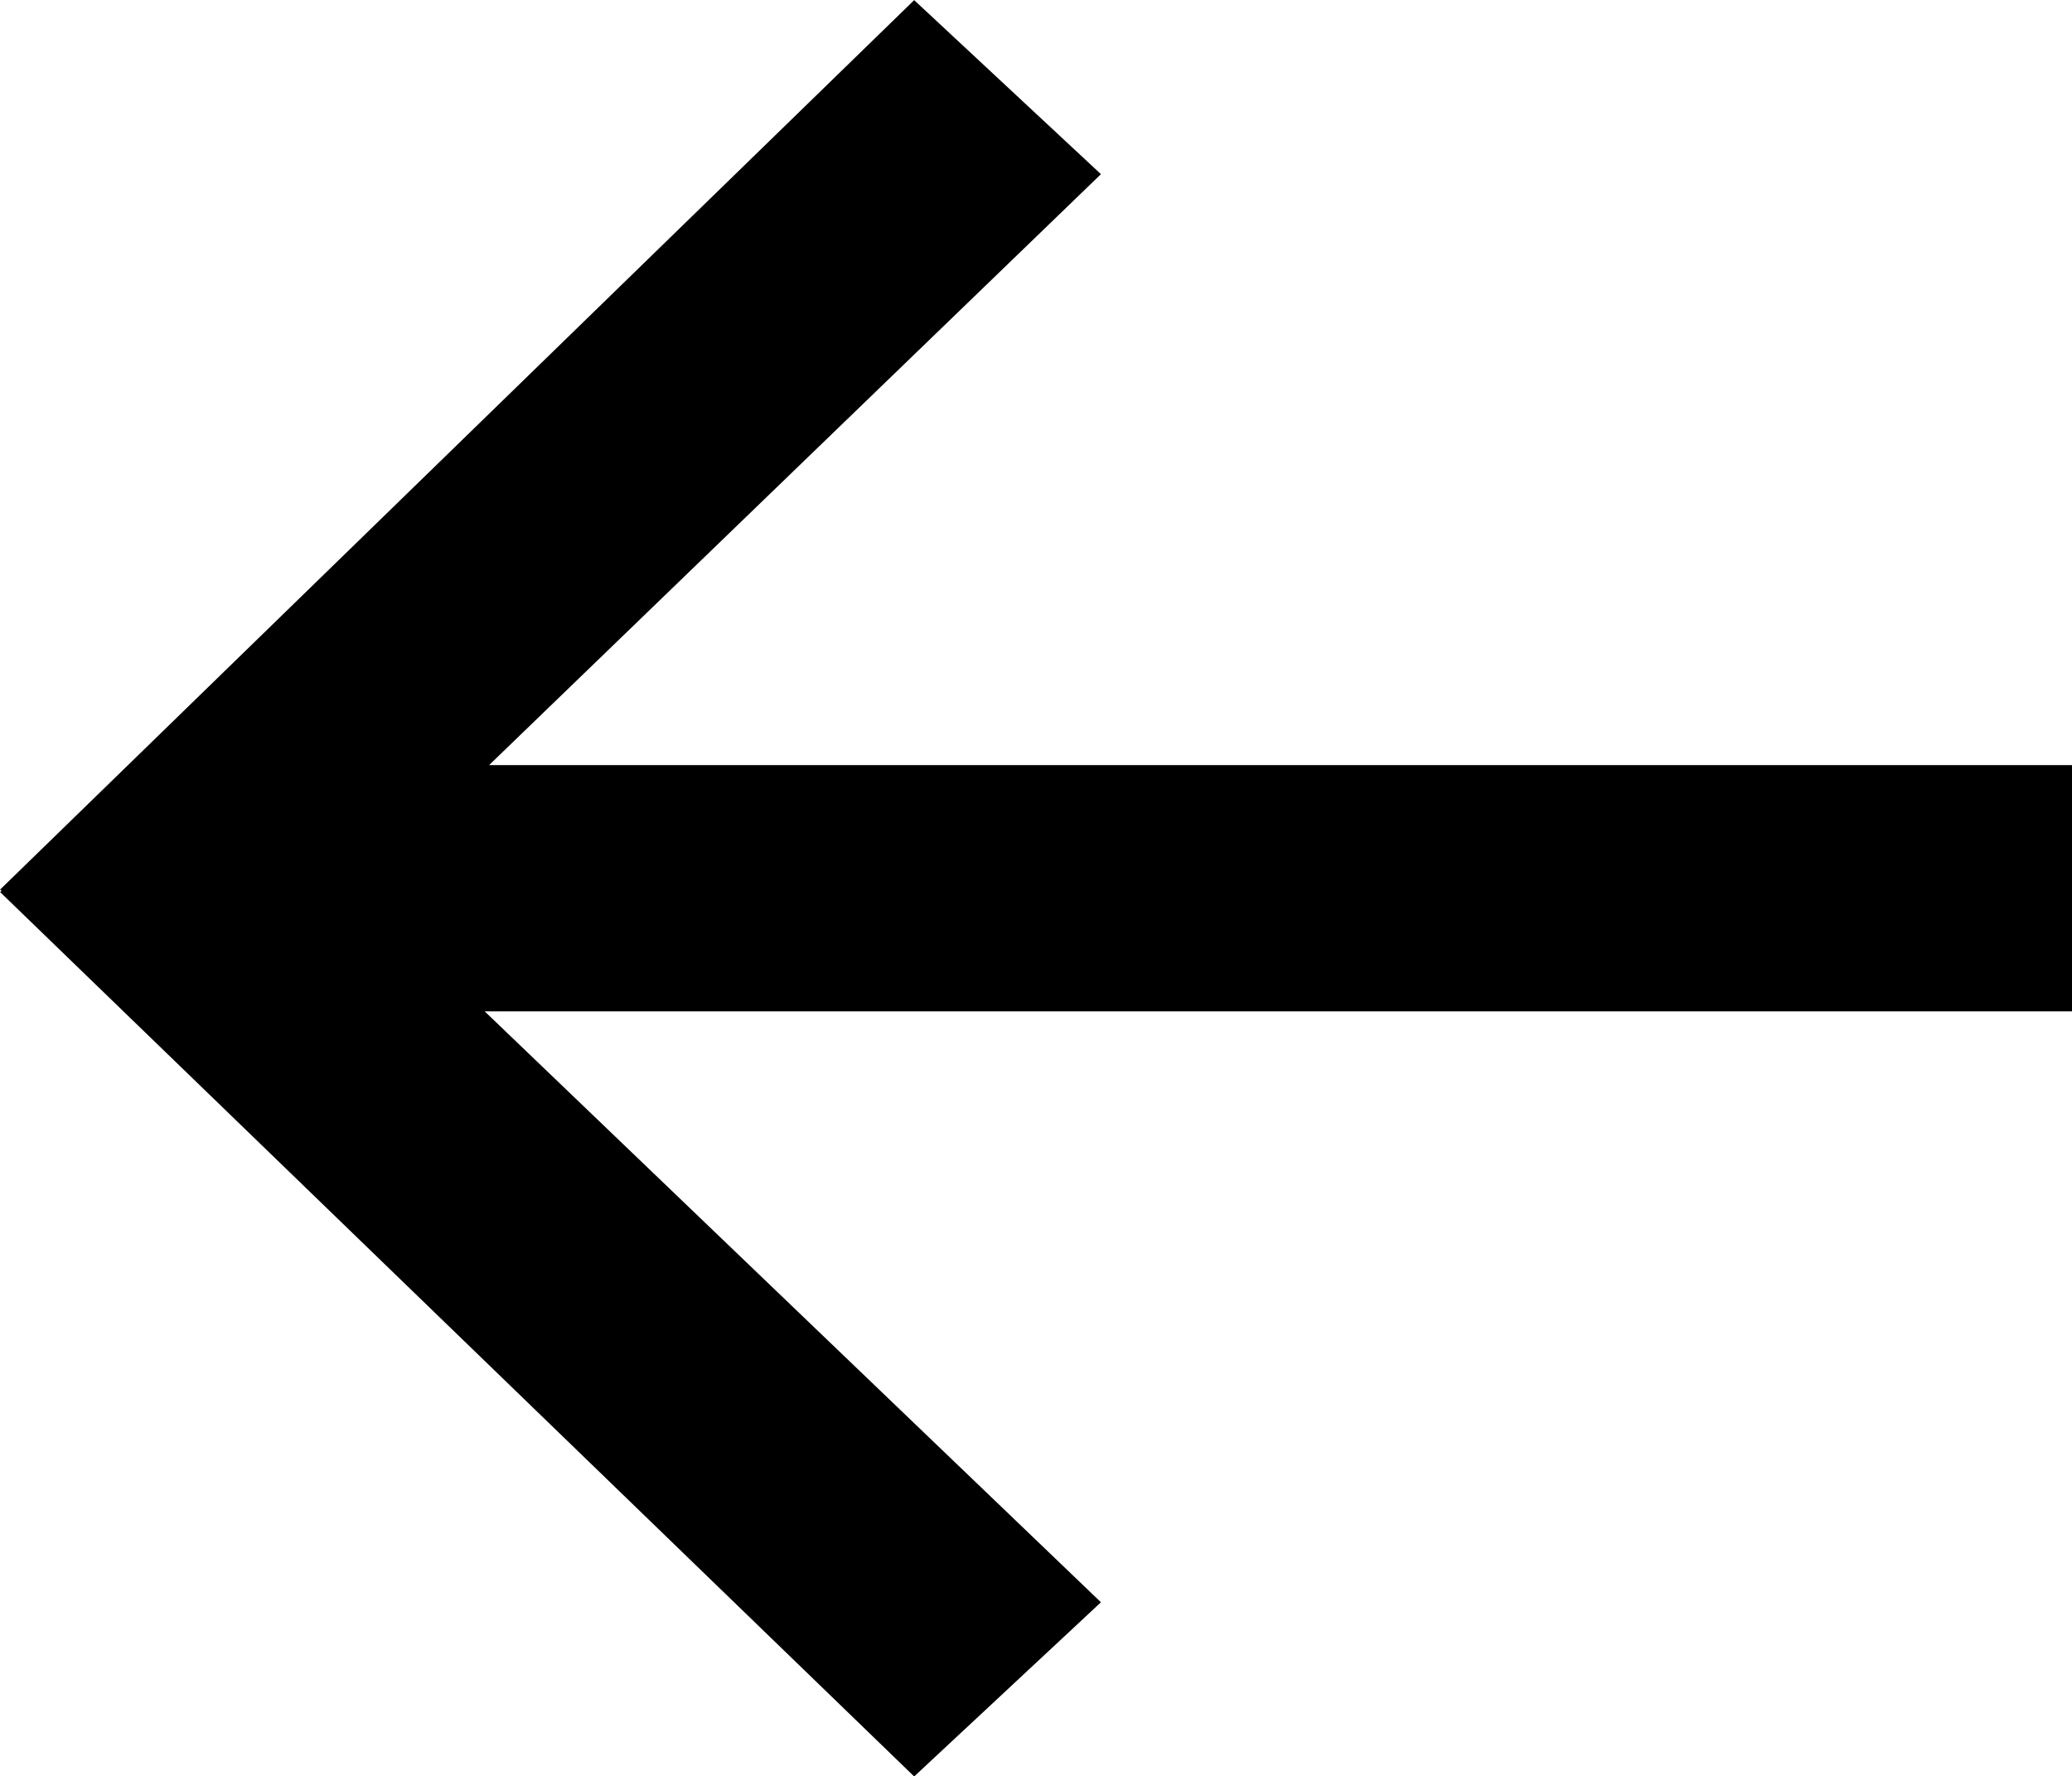
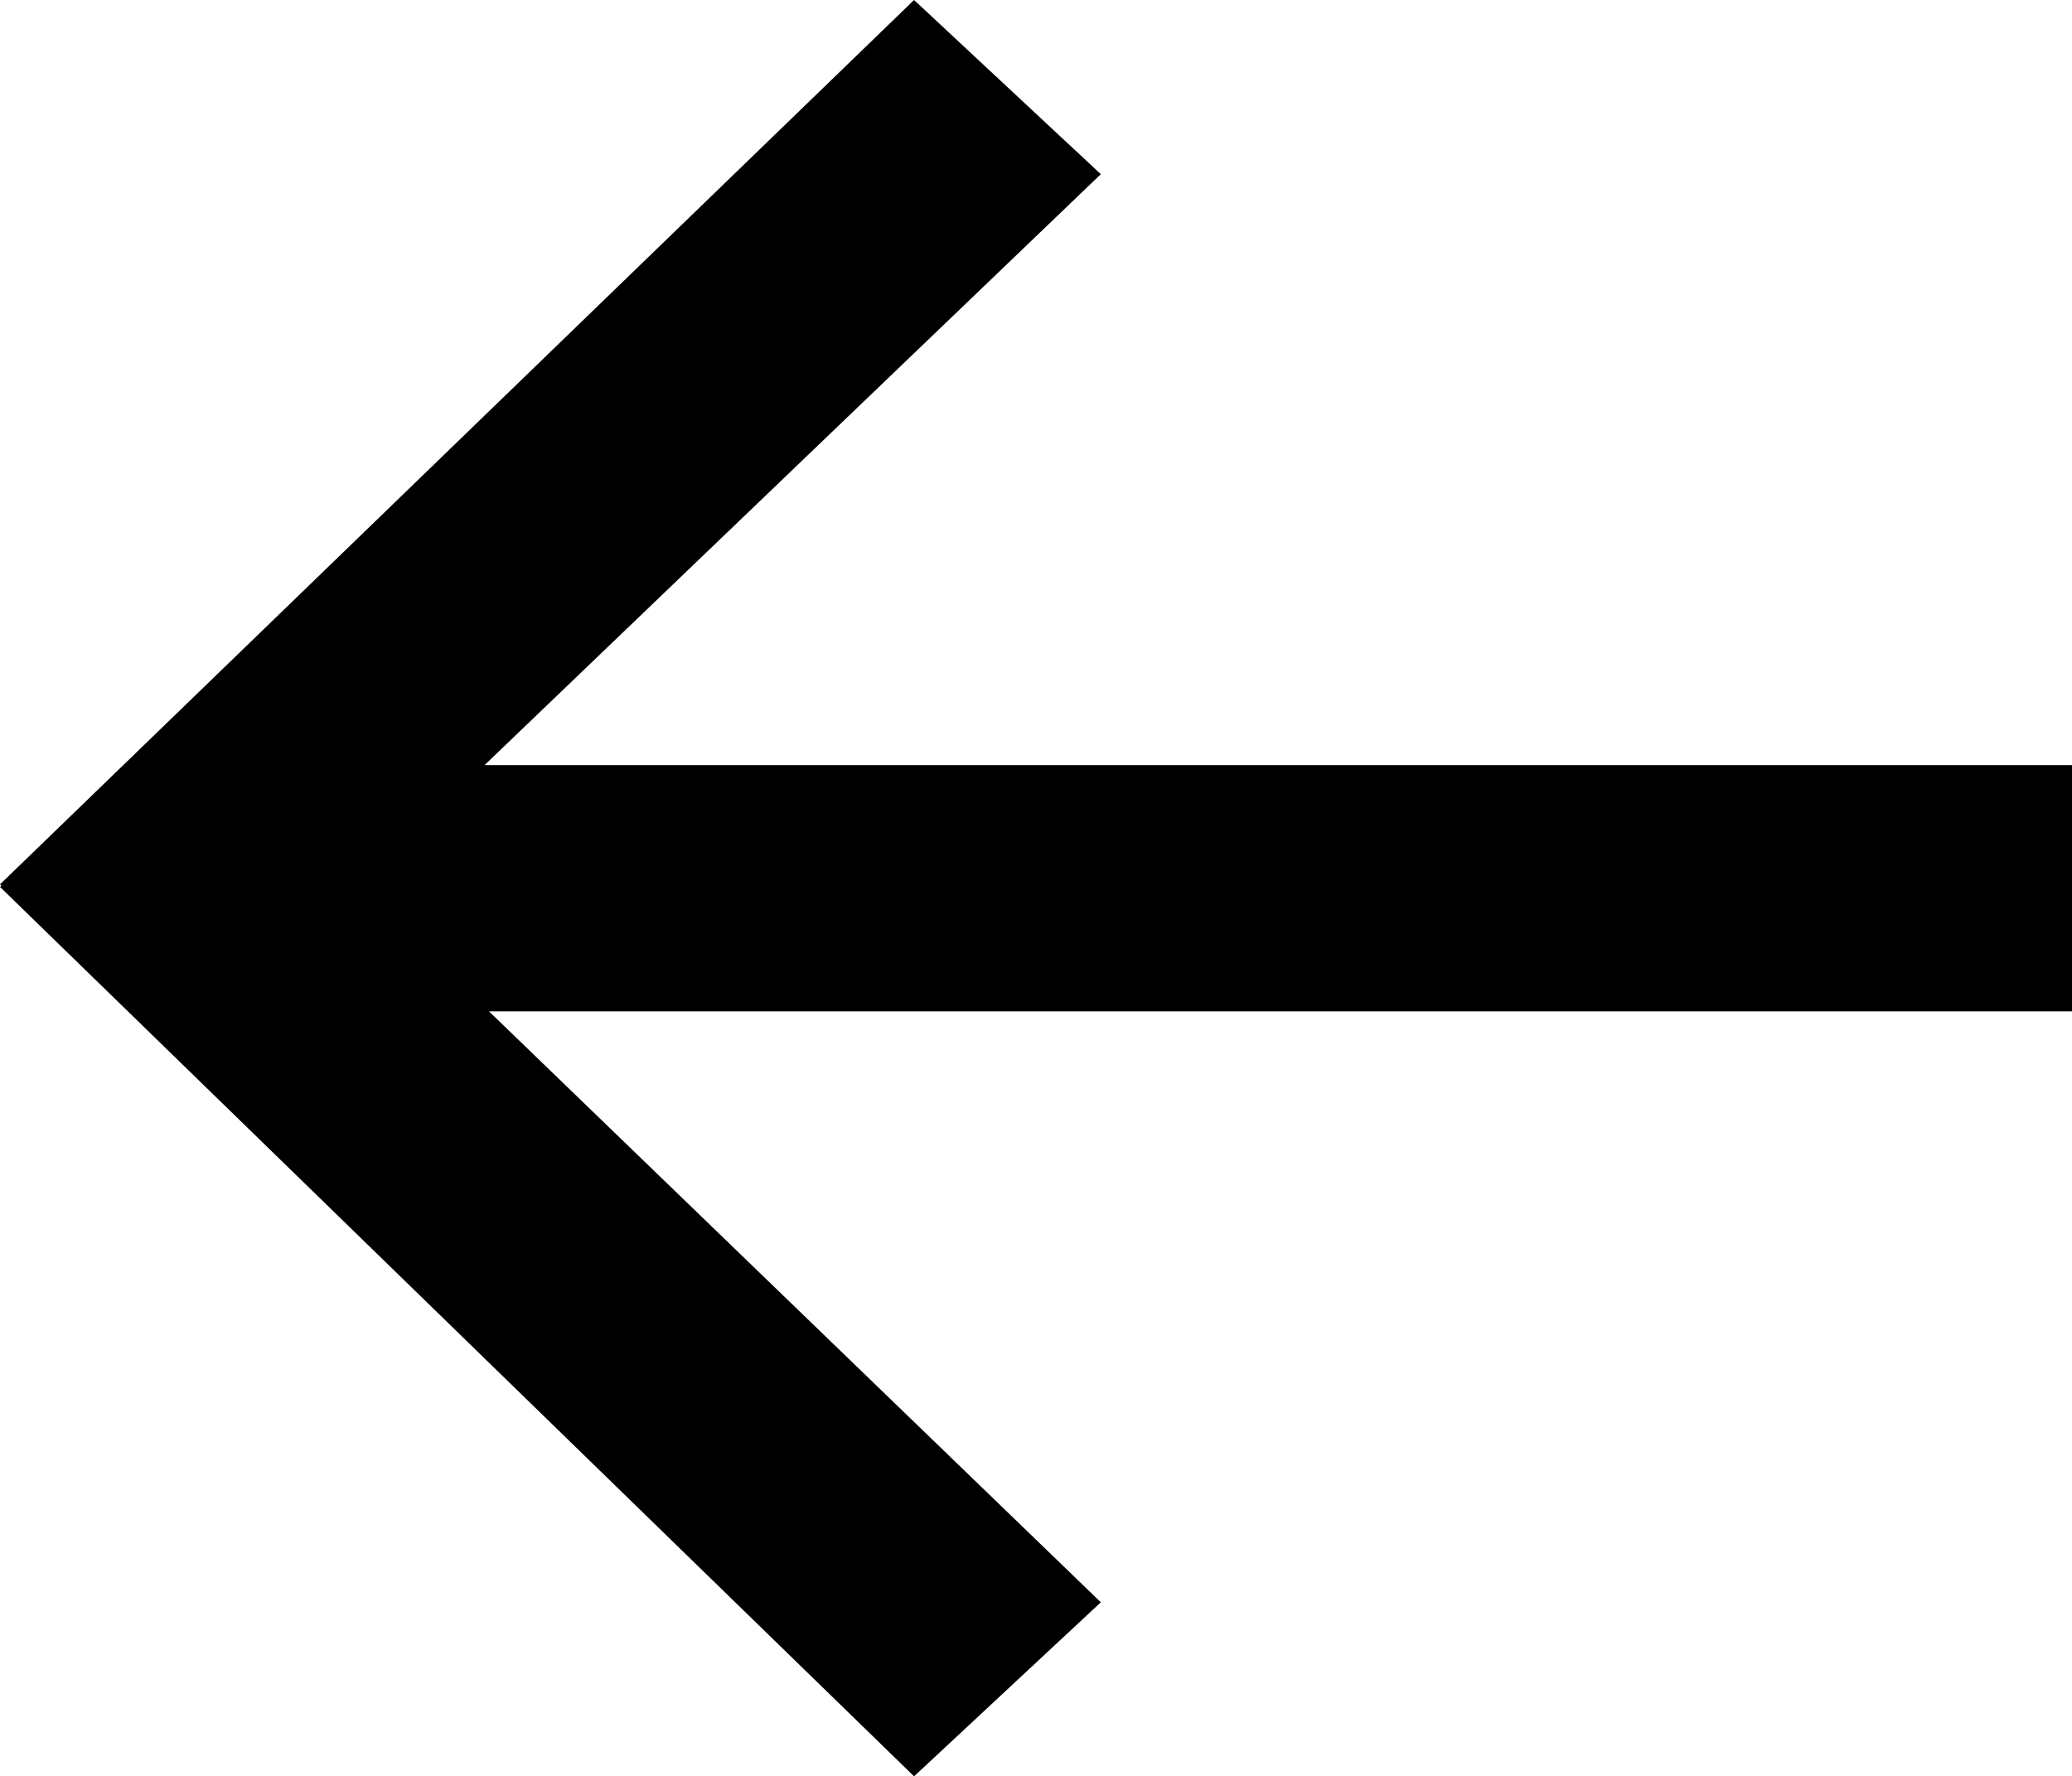
- <svg xmlns="http://www.w3.org/2000/svg" width="14px" height="12px" viewBox="0 0 14 12" version="1.1">
-   <g>
-     <g transform="rotate(180, 7.00391, 6.00195)" id="svg_1">
-       <path d="M14.007,5.993 L7.831,12.003 L6.569,10.827 L10.703,6.834 L0,6.834 L0,5.17 L10.733,5.17 L6.569,1.177 L7.831,0 L14.007,5.976 L13.997,5.985 L14.007,5.993 L14.007,5.993 Z" />
-     </g>
+ <svg xmlns="http://www.w3.org/2000/svg" id="svg3336" version="1.1" viewBox="0 0 14 12" height="12px" width="14px">
+   <defs id="defs3344" />
+   <g transform="matrix(-1,0,0,1,14.007,0)" id="g3338">
+     <path id="path3340" d="M 14.007,5.993 7.831,12.003 6.569,10.827 10.703,6.834 0,6.834 0,5.17 10.733,5.17 6.569,1.177 7.831,0 l 6.176,5.976 -0.01,0.009 0.01,0.008 0,0 z" />
  </g>
</svg>
